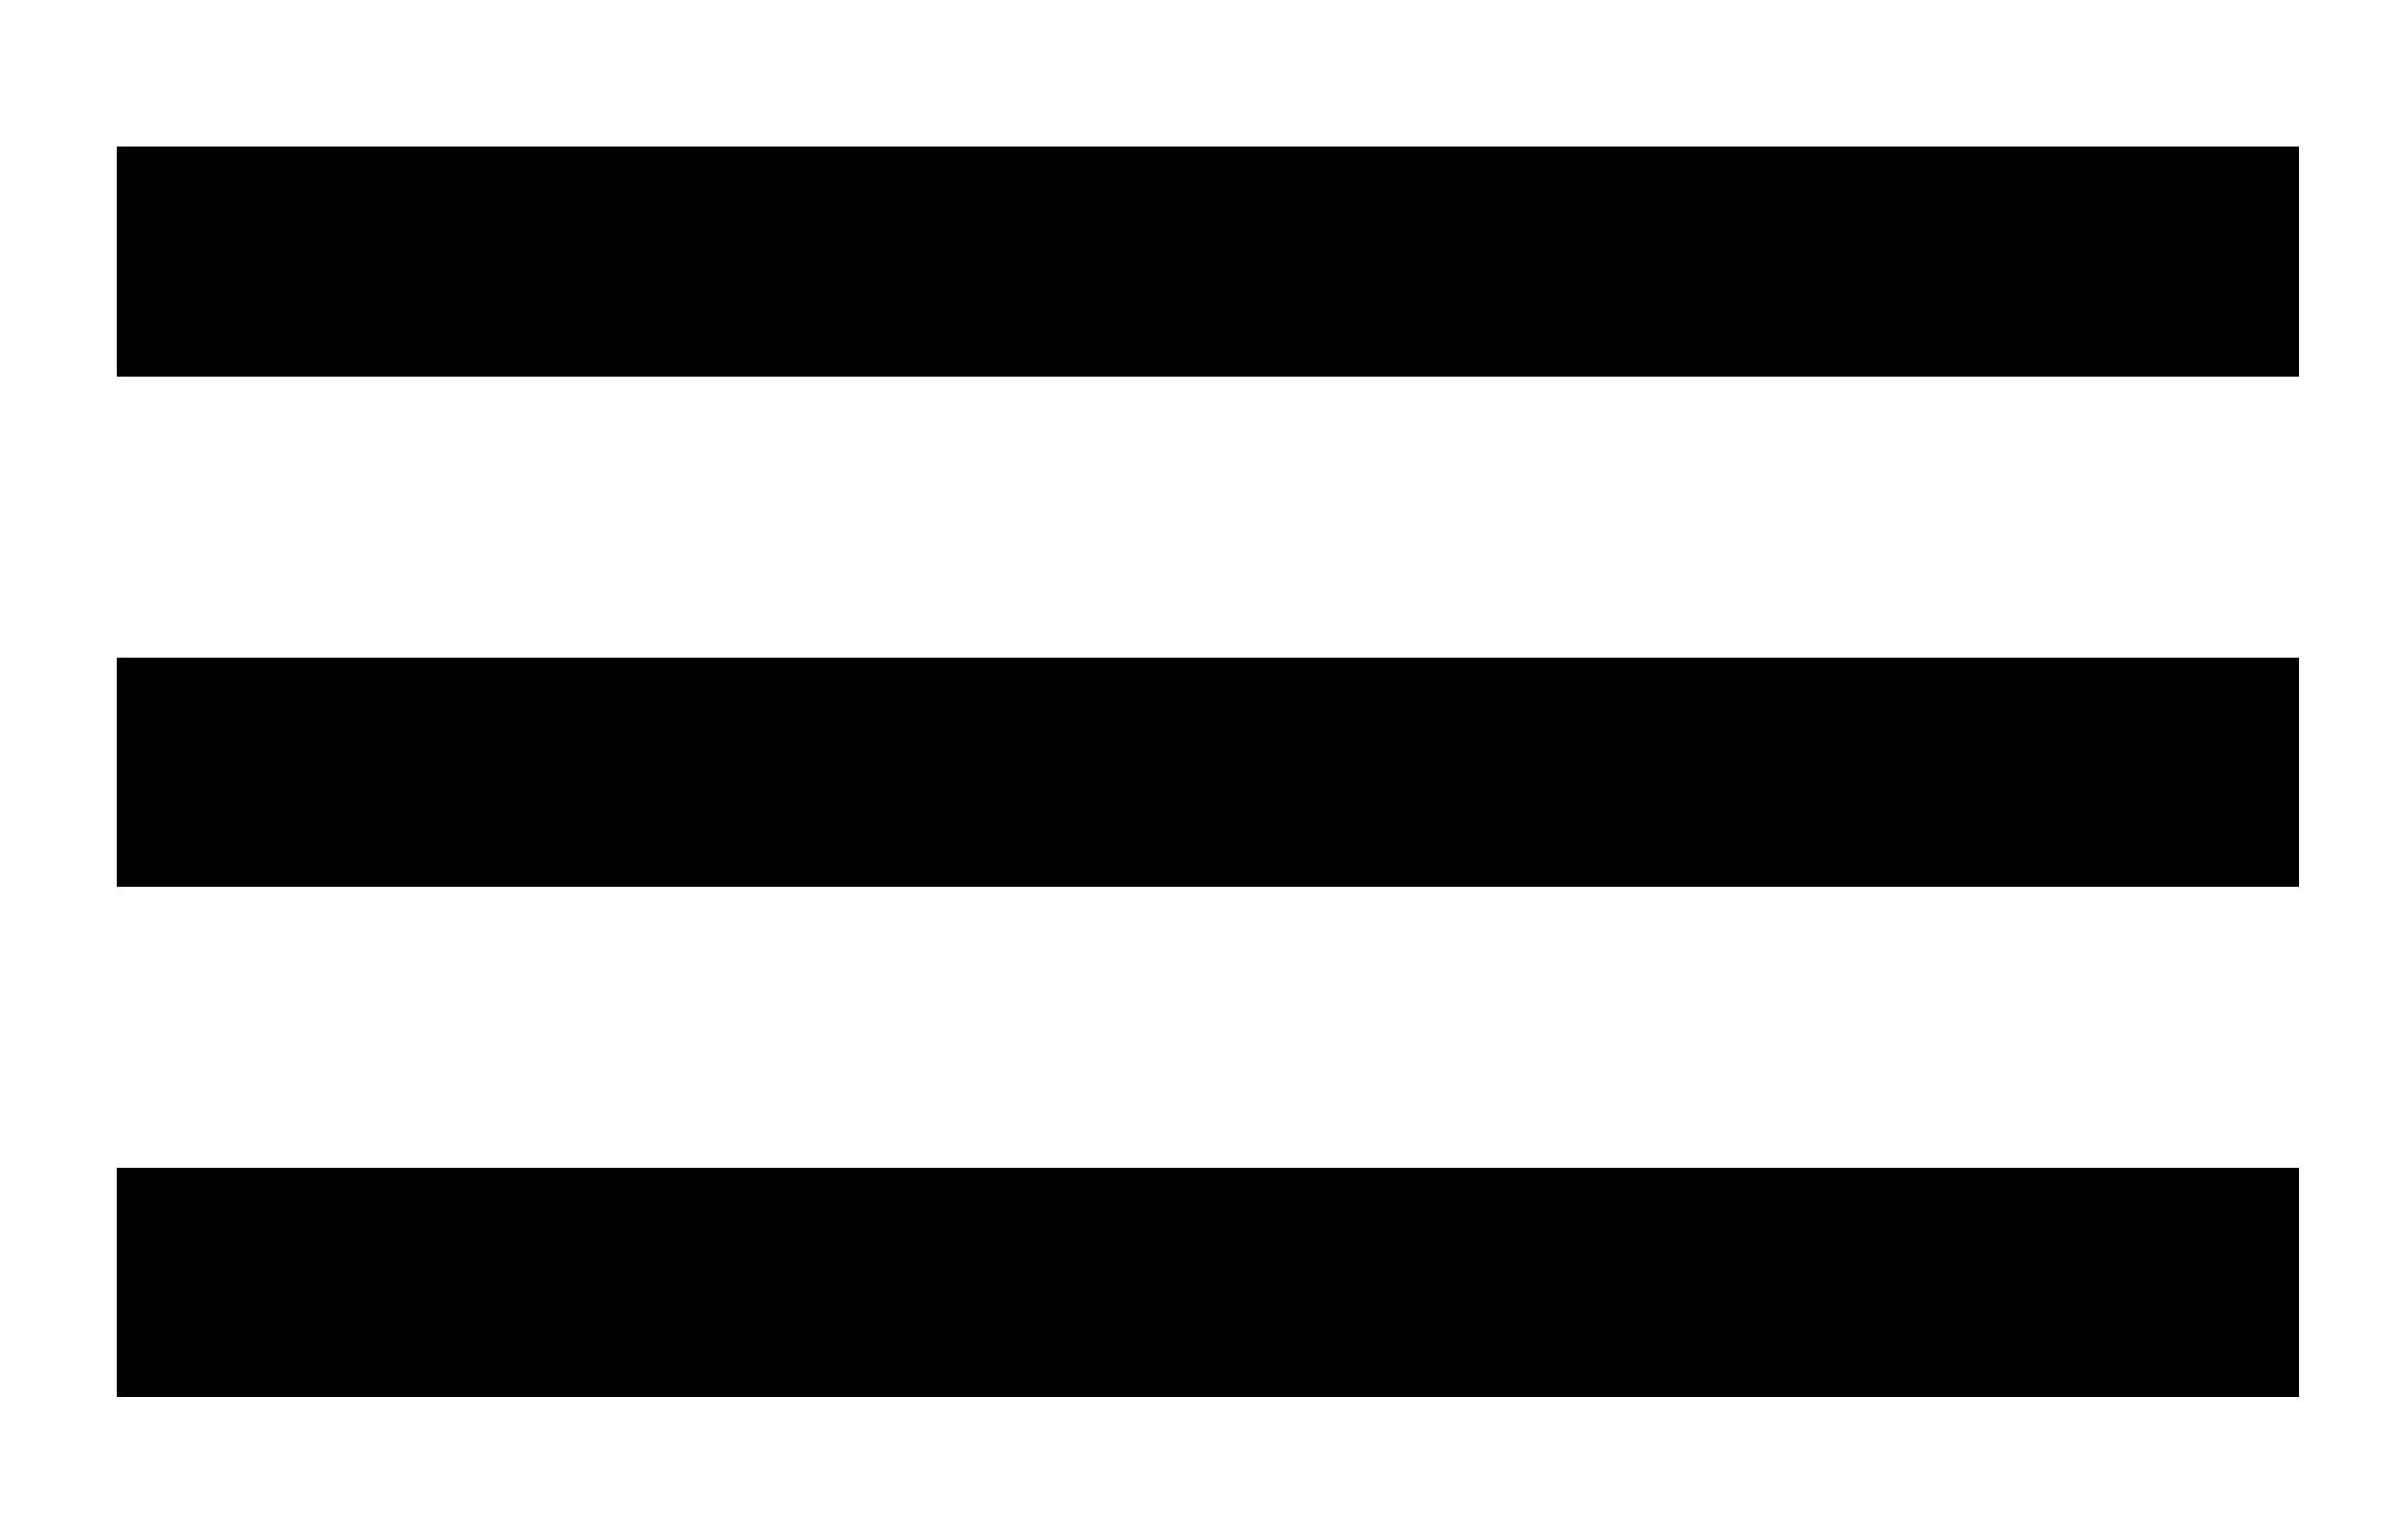
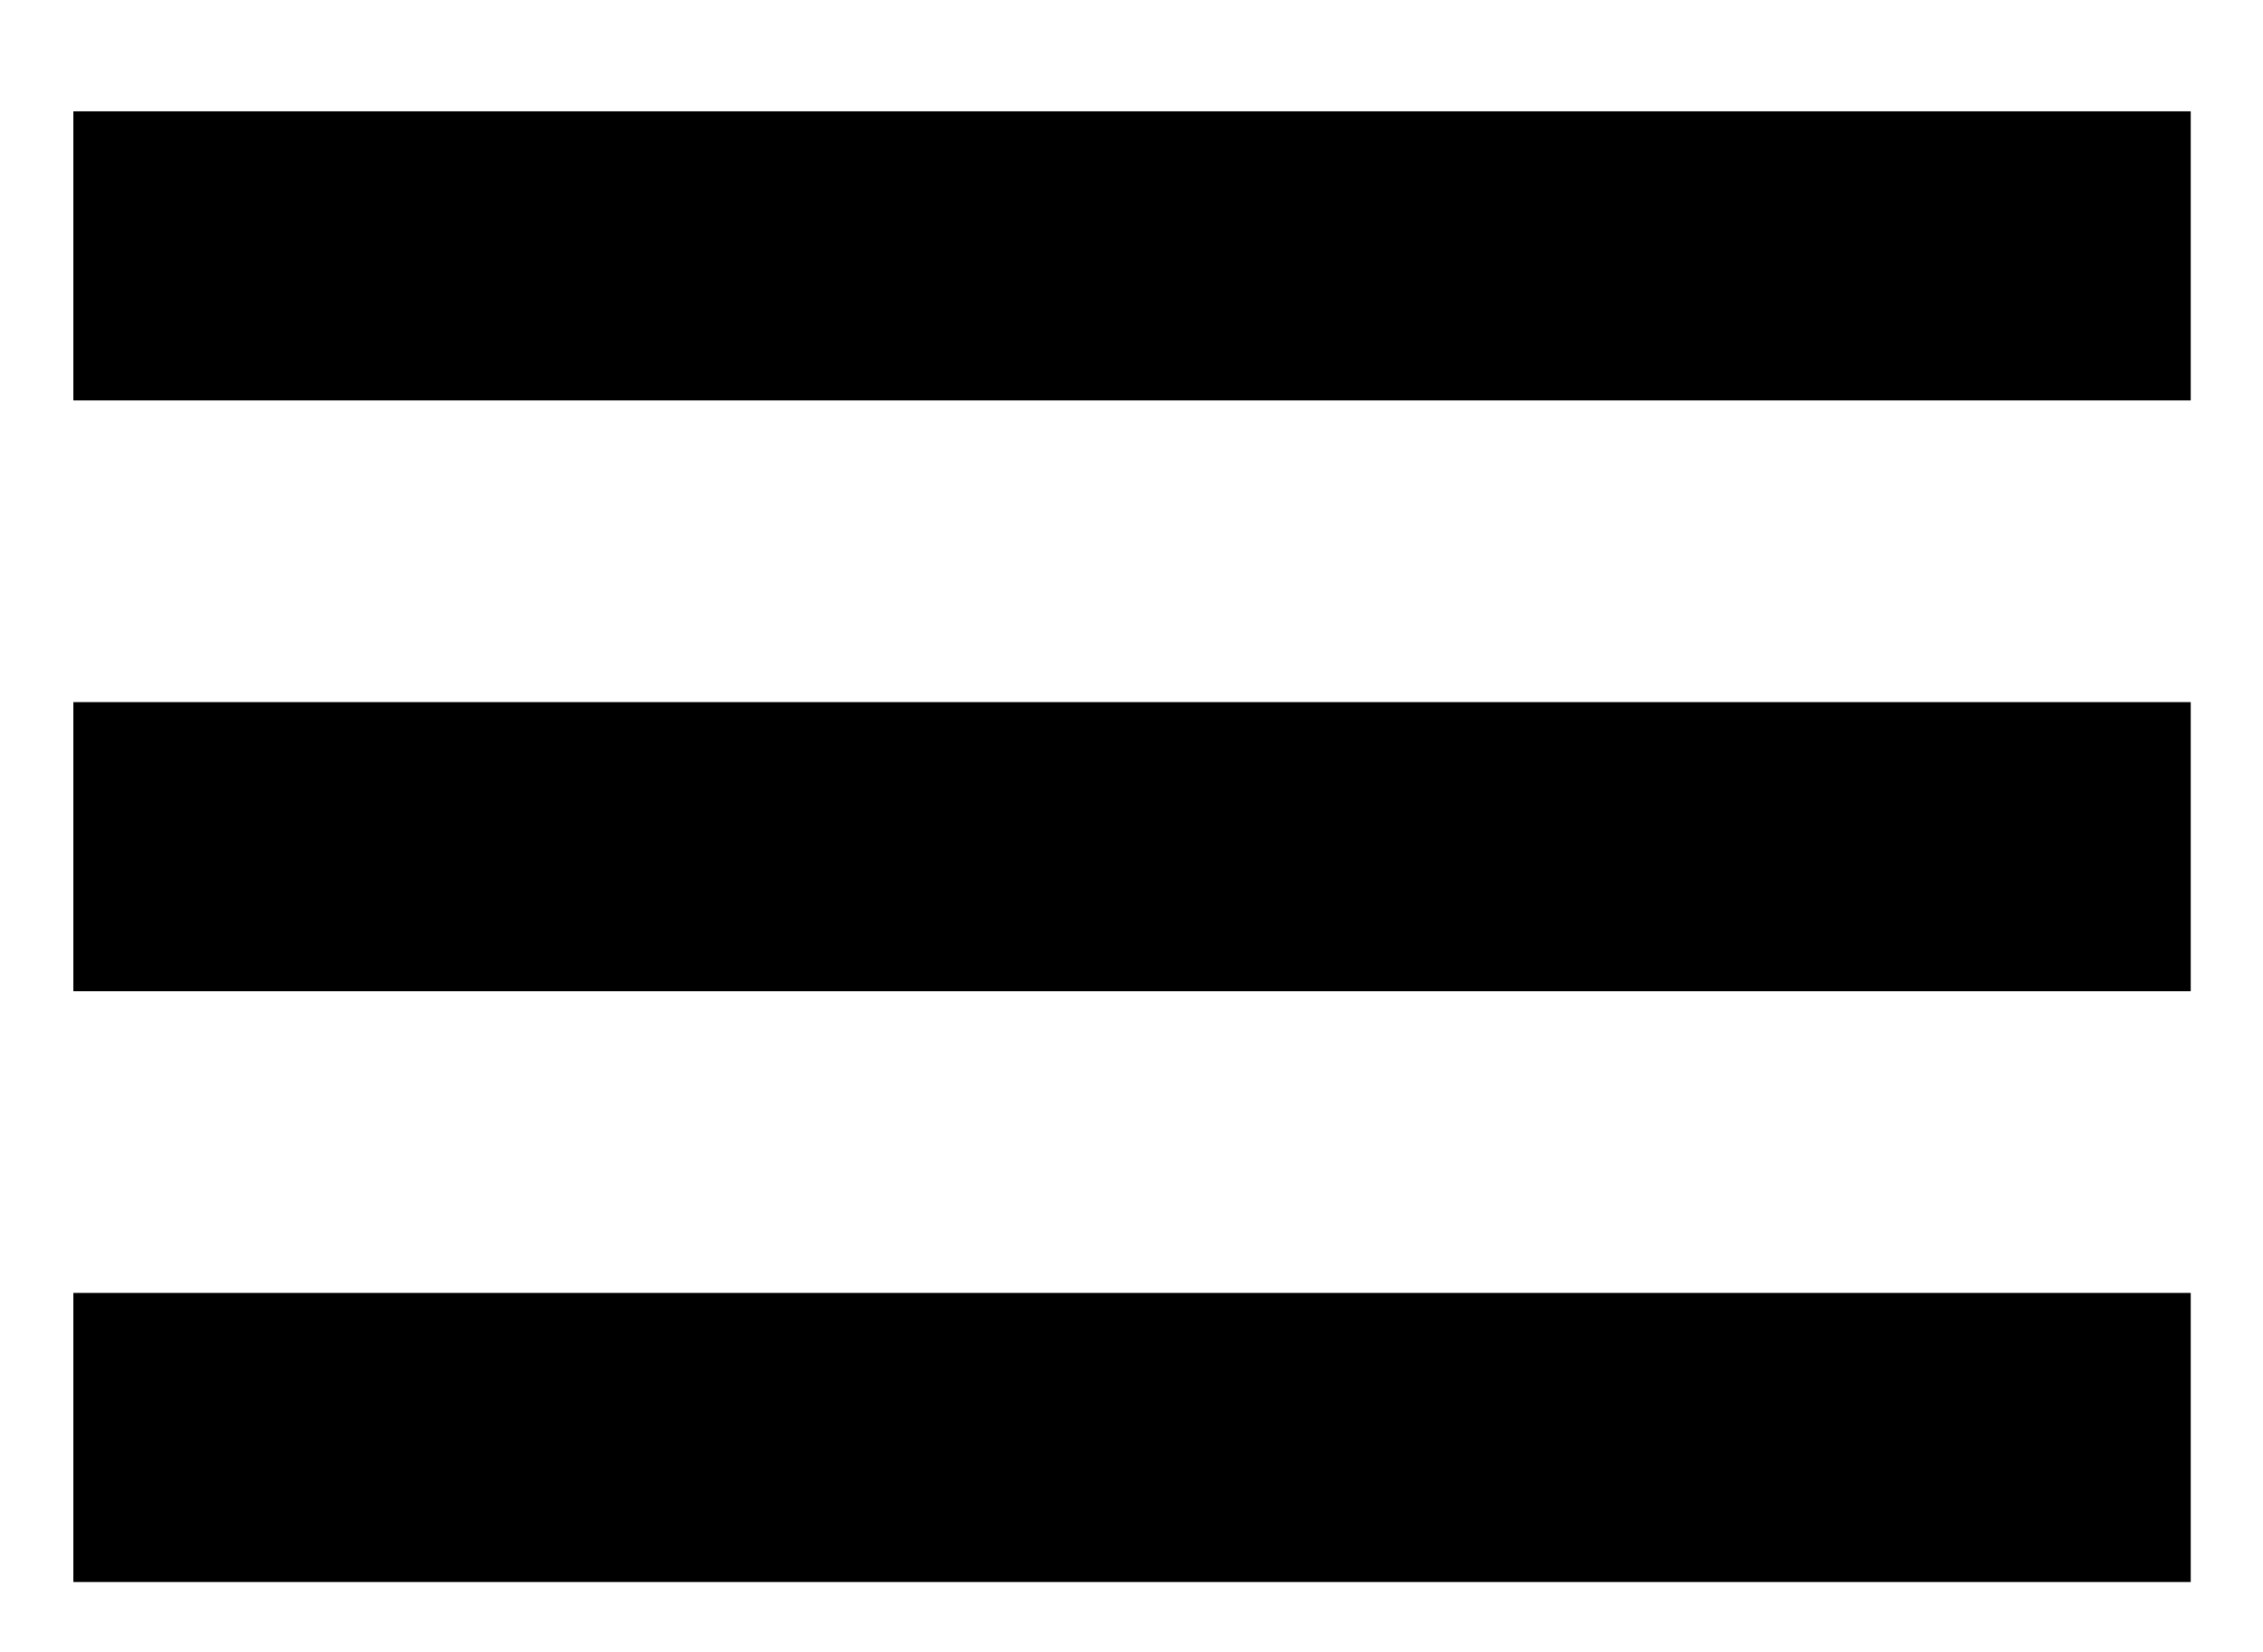
- <svg xmlns="http://www.w3.org/2000/svg" version="1.1" id="Layer_1" x="0px" y="0px" viewBox="-191 98 575.3 366" enable-background="new -191 98 575.3 366" xml:space="preserve">
-   <rect x="-163.2" y="133.1" width="521.5" height="54.8" />
-   <rect x="-163.2" y="255.1" width="521.5" height="54.8" />
-   <rect x="-163.2" y="377.1" width="521.5" height="54.8" />
+ <svg xmlns="http://www.w3.org/2000/svg" viewBox="-107 430 429 313" enable-background="new -107 430 429 313">
+   <path d="M-93.1 451.1h401.4v54.8h-401.4zM-93.1 563.1h401.4v54.8h-401.4zM-93.1 675.1h401.4v54.8h-401.4z" />
</svg>
